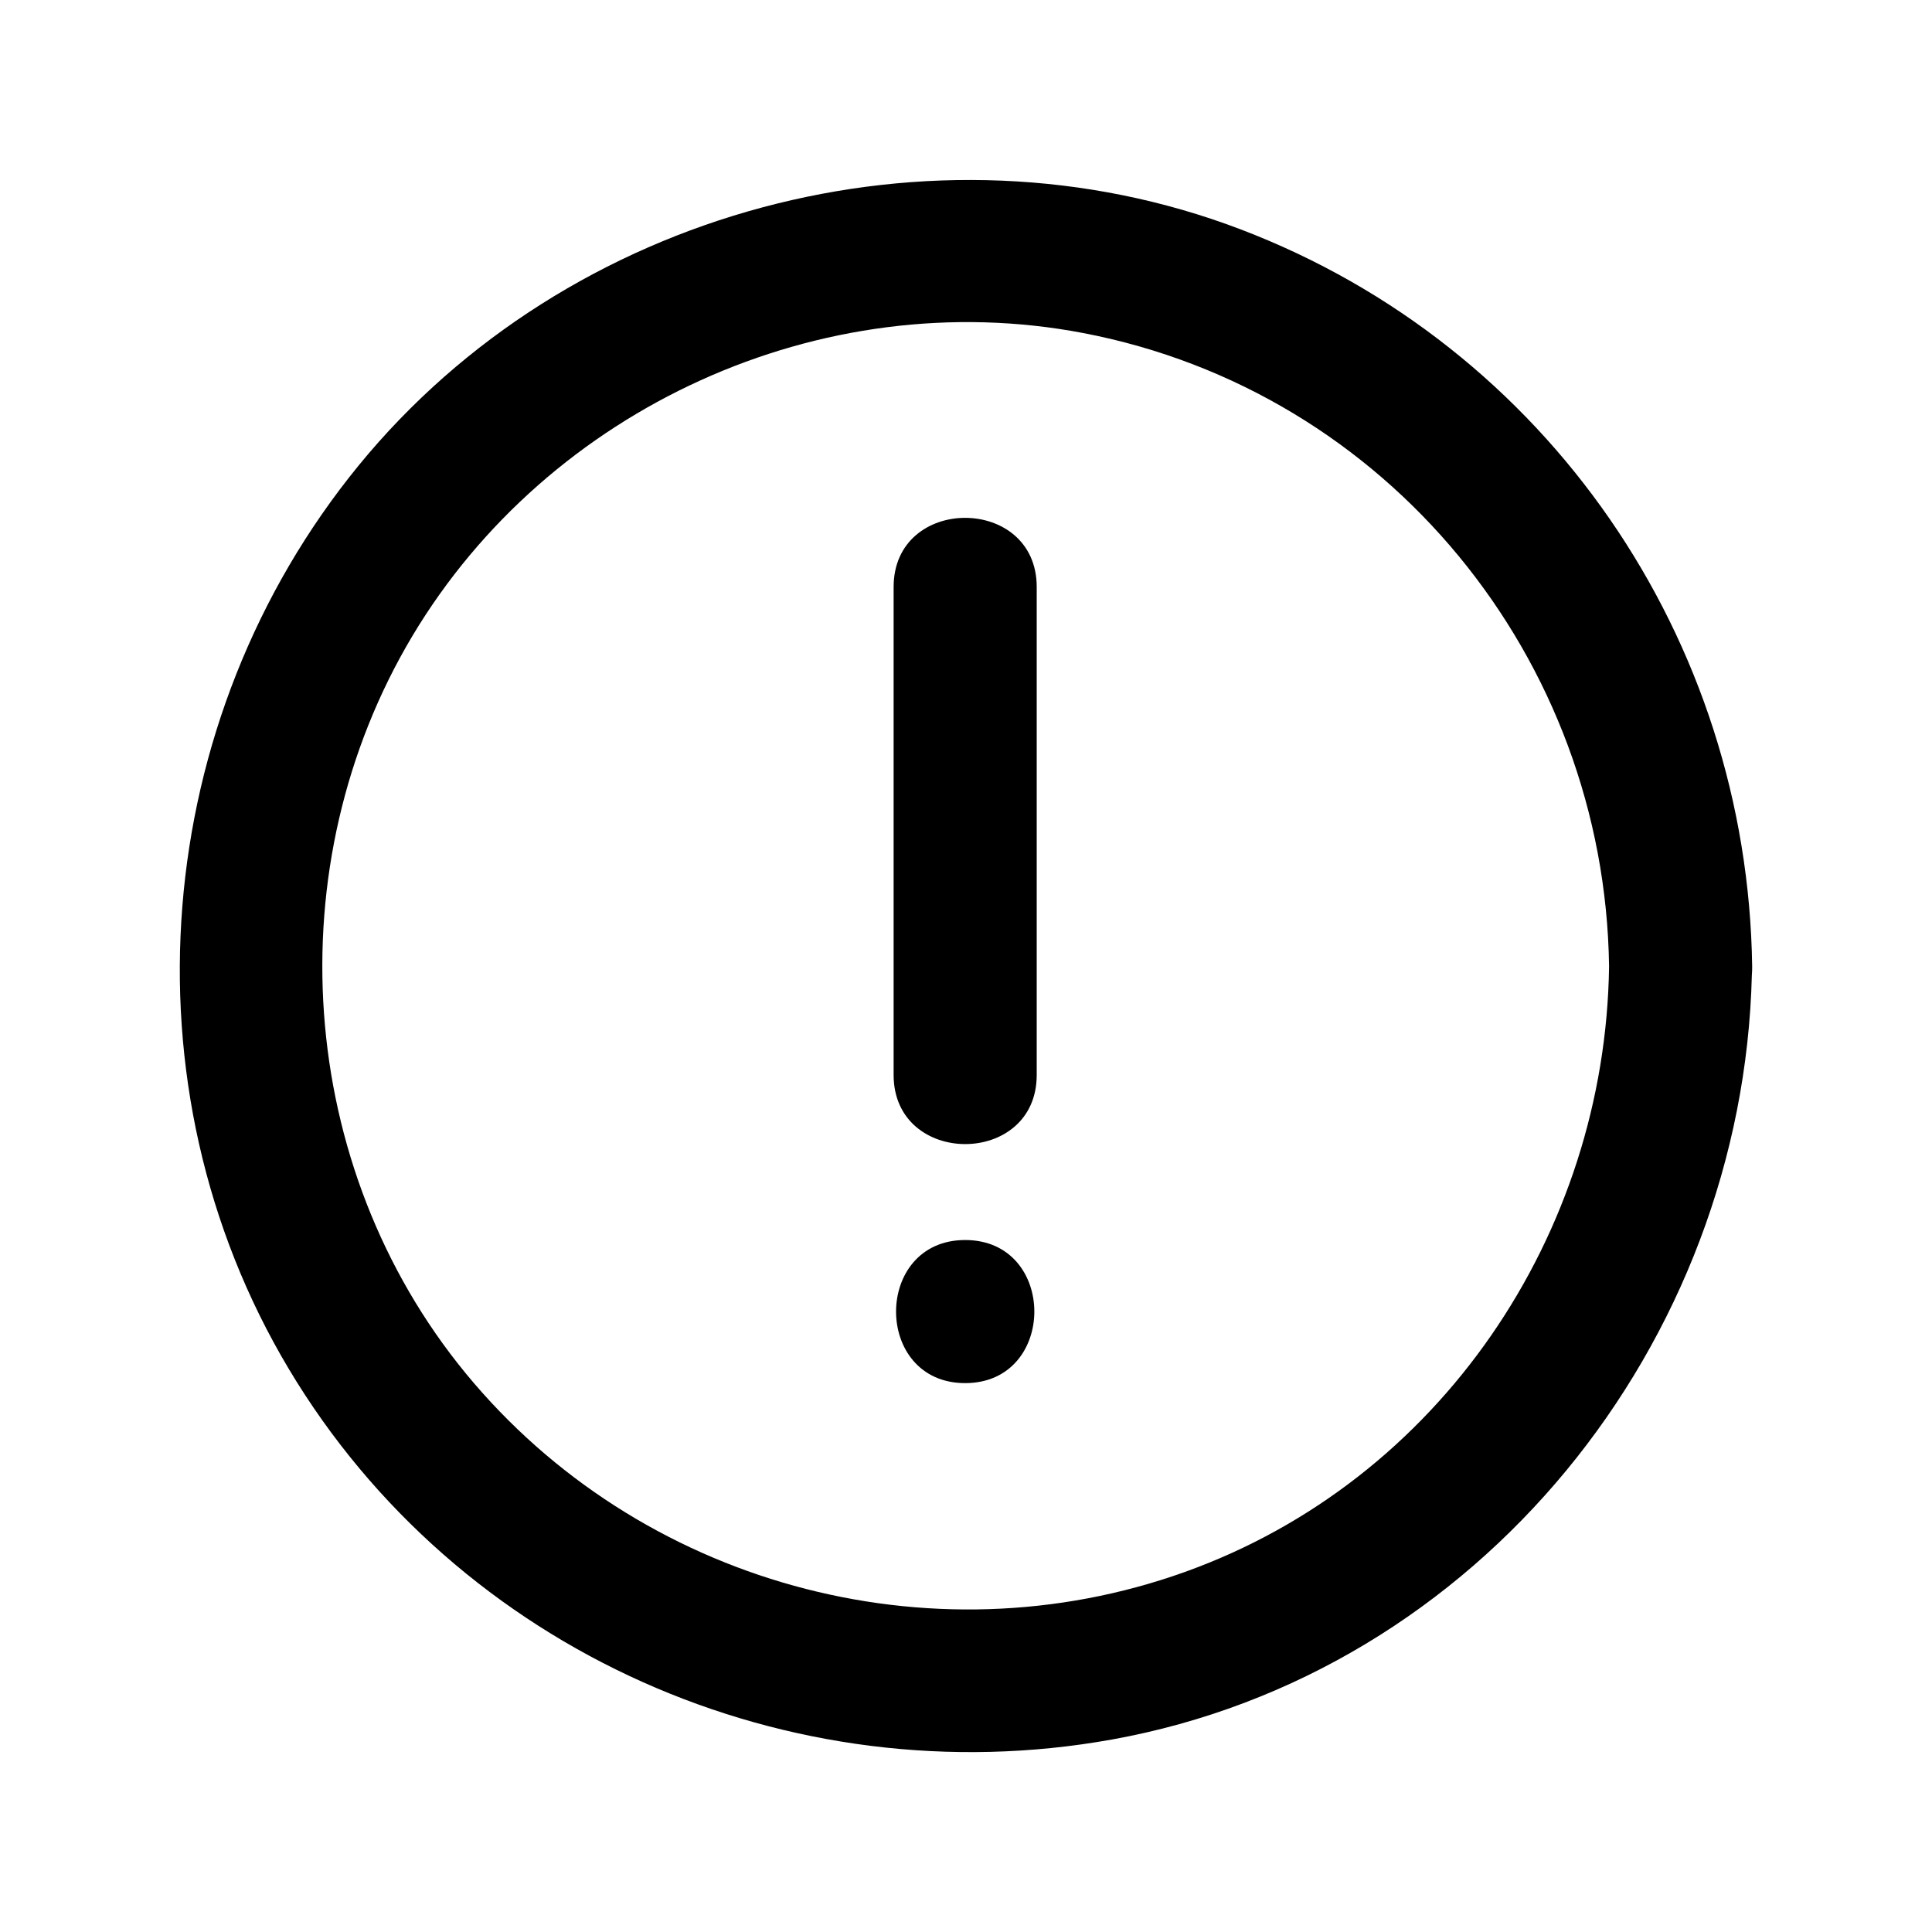
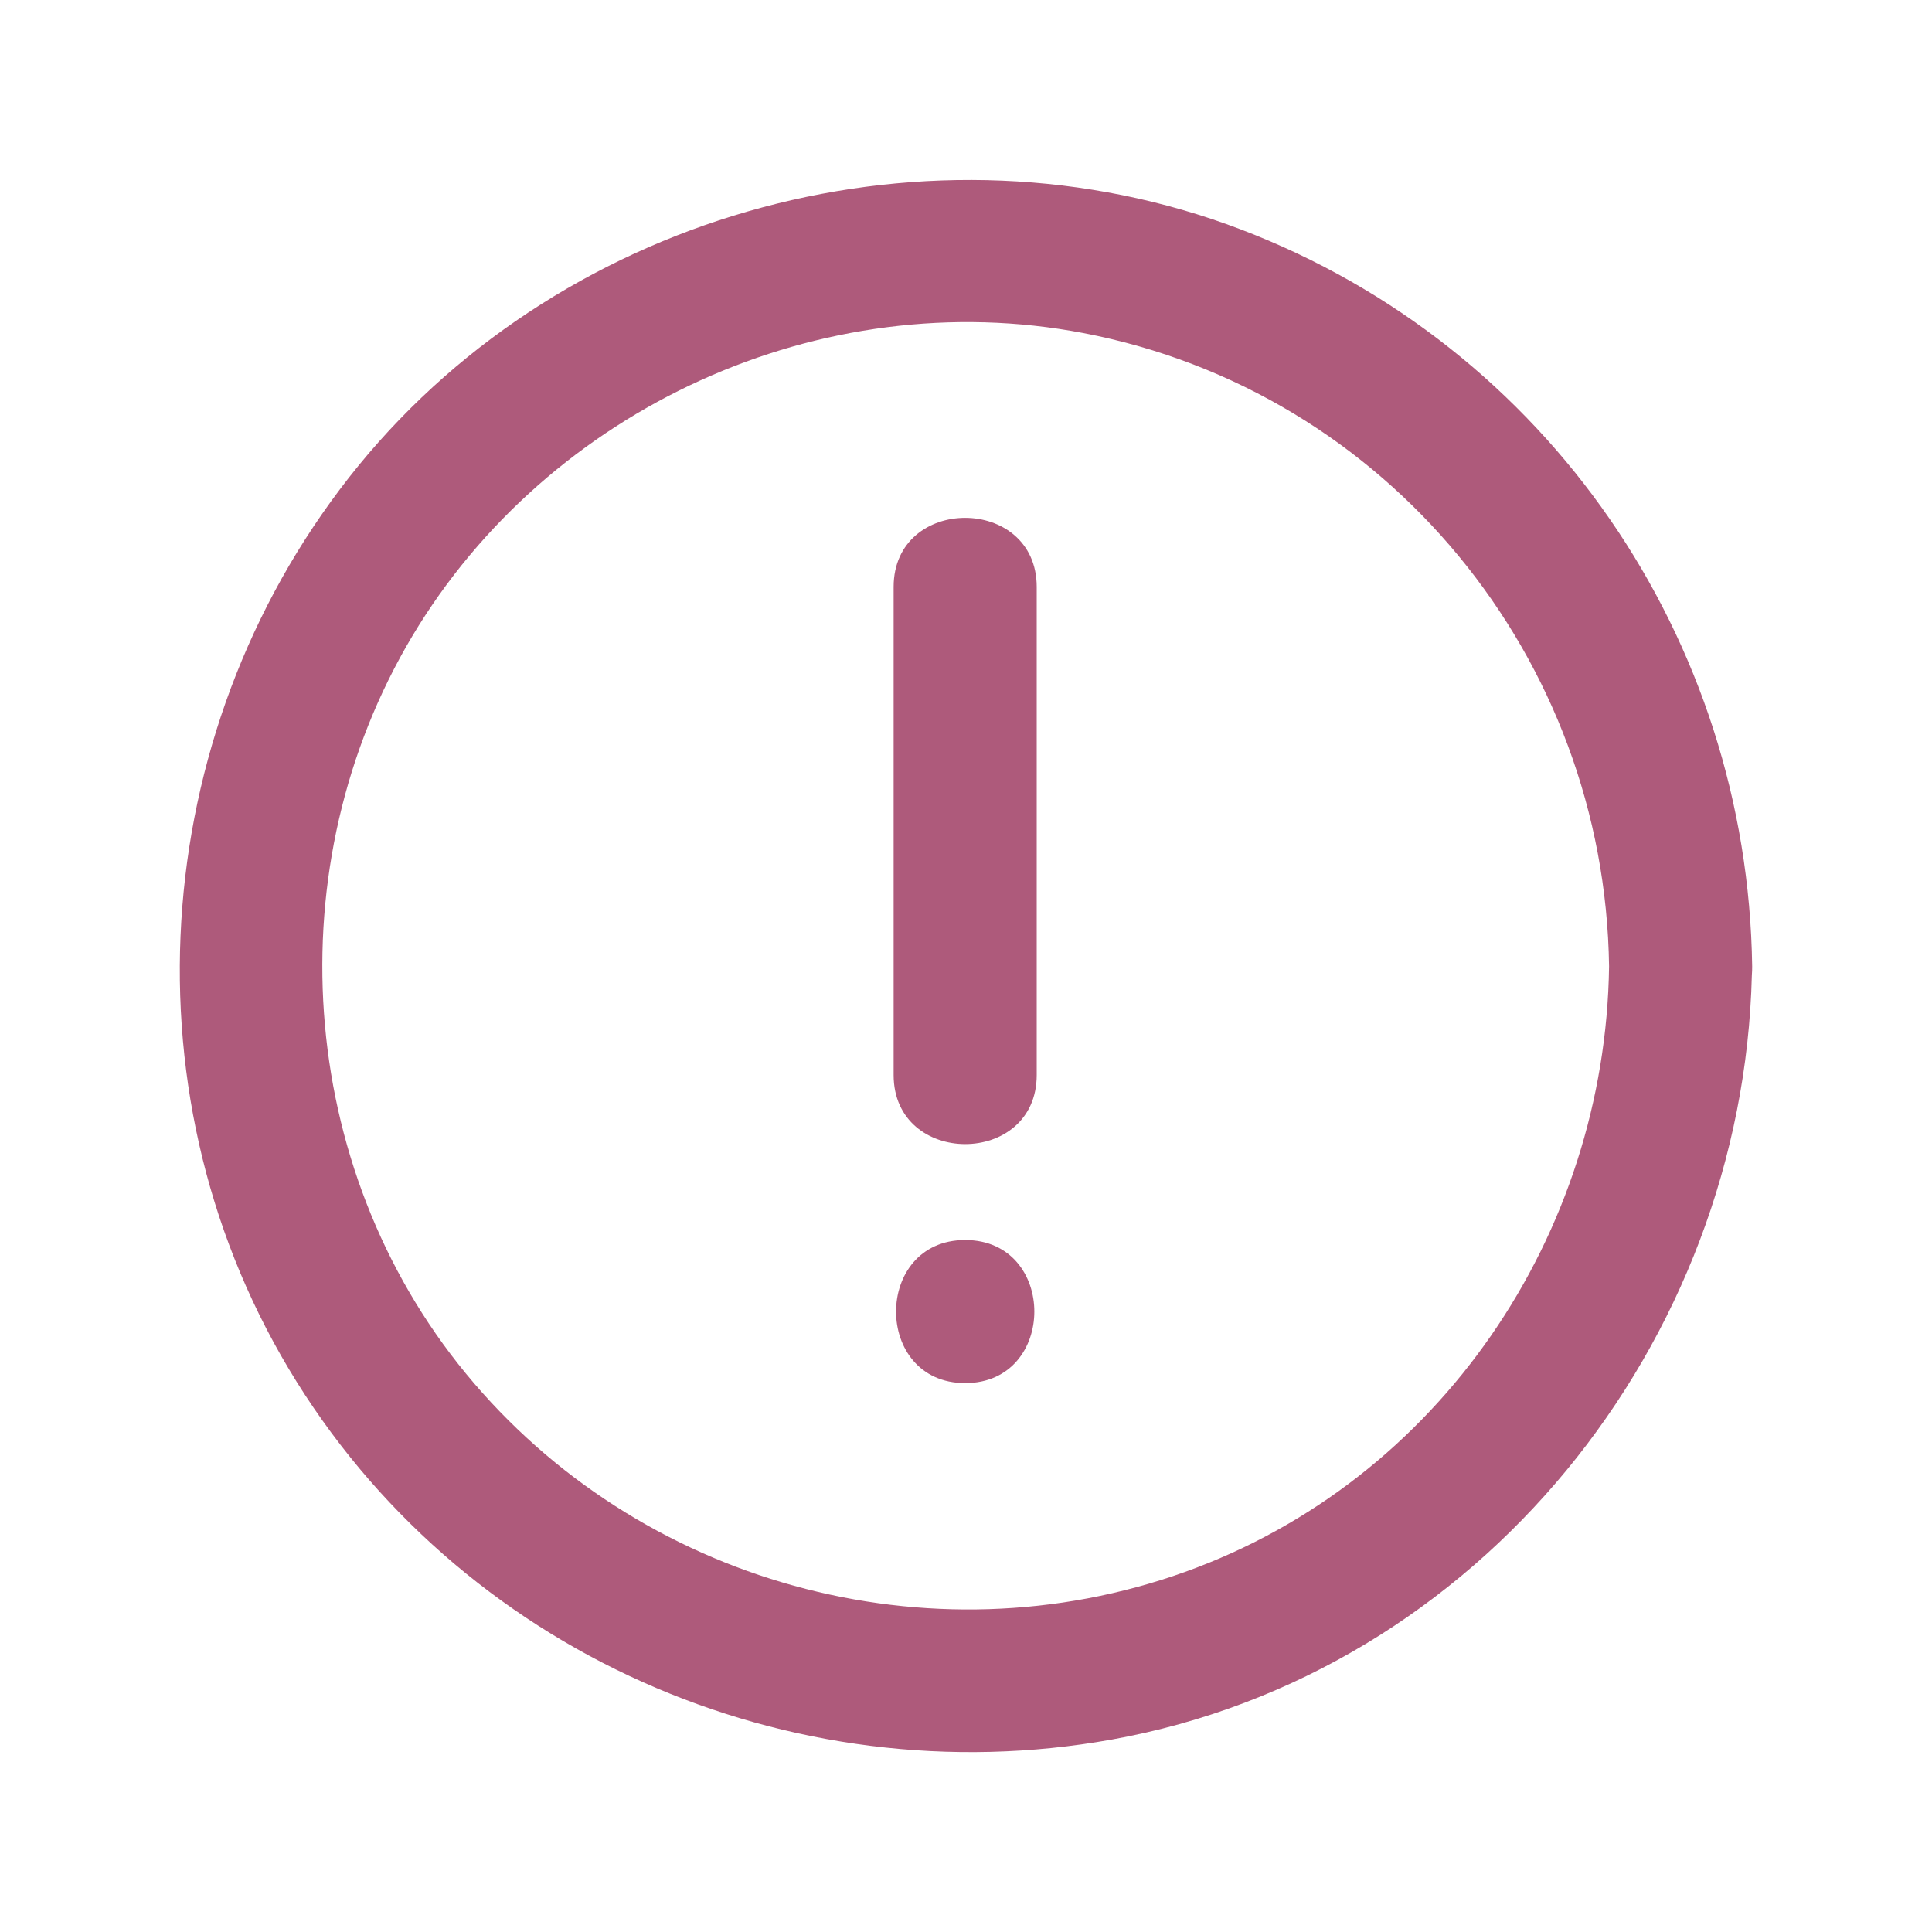
<svg xmlns="http://www.w3.org/2000/svg" data-name="Layer 1" id="Layer_1" viewBox="0 0 512 512">
-   <path d="M464.34,256.1C463.15,169.4,410.08,91.77,328.8,60.79,247,29.59,150.46,55.61,95.1,123.29,40,190.66,31.66,287.69,76.54,362.79,121.32,437.74,209.11,476.35,294.62,461c97.48-17.54,167.27-105.12,169.64-202.63C464.32,257.61,464.35,256.87,464.34,256.1ZM314,416.59c-67.8,24.3-144.8,3-190.53-52.58C78.37,309.14,73,229.35,109.28,168.55,145.39,108.12,217.68,75,287.07,88.26,367.74,103.7,425.3,174.51,426.42,256.1,425.45,327.11,381.57,392.37,314,416.59Z" />
-   <path d="M236.82,155.55V284.88c0,24.4,37.92,24.44,37.92,0V155.55C274.74,131.15,236.82,131.11,236.82,155.55Z" />
-   <path d="M255.78,328.62c-24.4,0-24.44,37.92,0,37.92S280.22,328.62,255.78,328.62Z" />
+   <path d="M464.34,256.1C463.15,169.4,410.08,91.77,328.8,60.79,247,29.59,150.46,55.61,95.1,123.29,40,190.66,31.66,287.69,76.54,362.79,121.32,437.74,209.11,476.35,294.62,461c97.48-17.54,167.27-105.12,169.64-202.63C464.32,257.61,464.35,256.87,464.34,256.1ZM314,416.59c-67.8,24.3-144.8,3-190.53-52.58C78.37,309.14,73,229.35,109.28,168.55,145.39,108.12,217.68,75,287.07,88.26,367.74,103.7,425.3,174.51,426.42,256.1,425.45,327.11,381.57,392.37,314,416.59Z" fill="#ae5a7b" />
+   <path d="M236.82,155.55V284.88c0,24.4,37.92,24.44,37.92,0V155.55C274.74,131.15,236.82,131.11,236.82,155.55Z" fill="#ae5a7b" />
+   <path d="M255.78,328.62c-24.4,0-24.44,37.92,0,37.92S280.22,328.62,255.78,328.62Z" fill="#ae5a7b" />
</svg>
